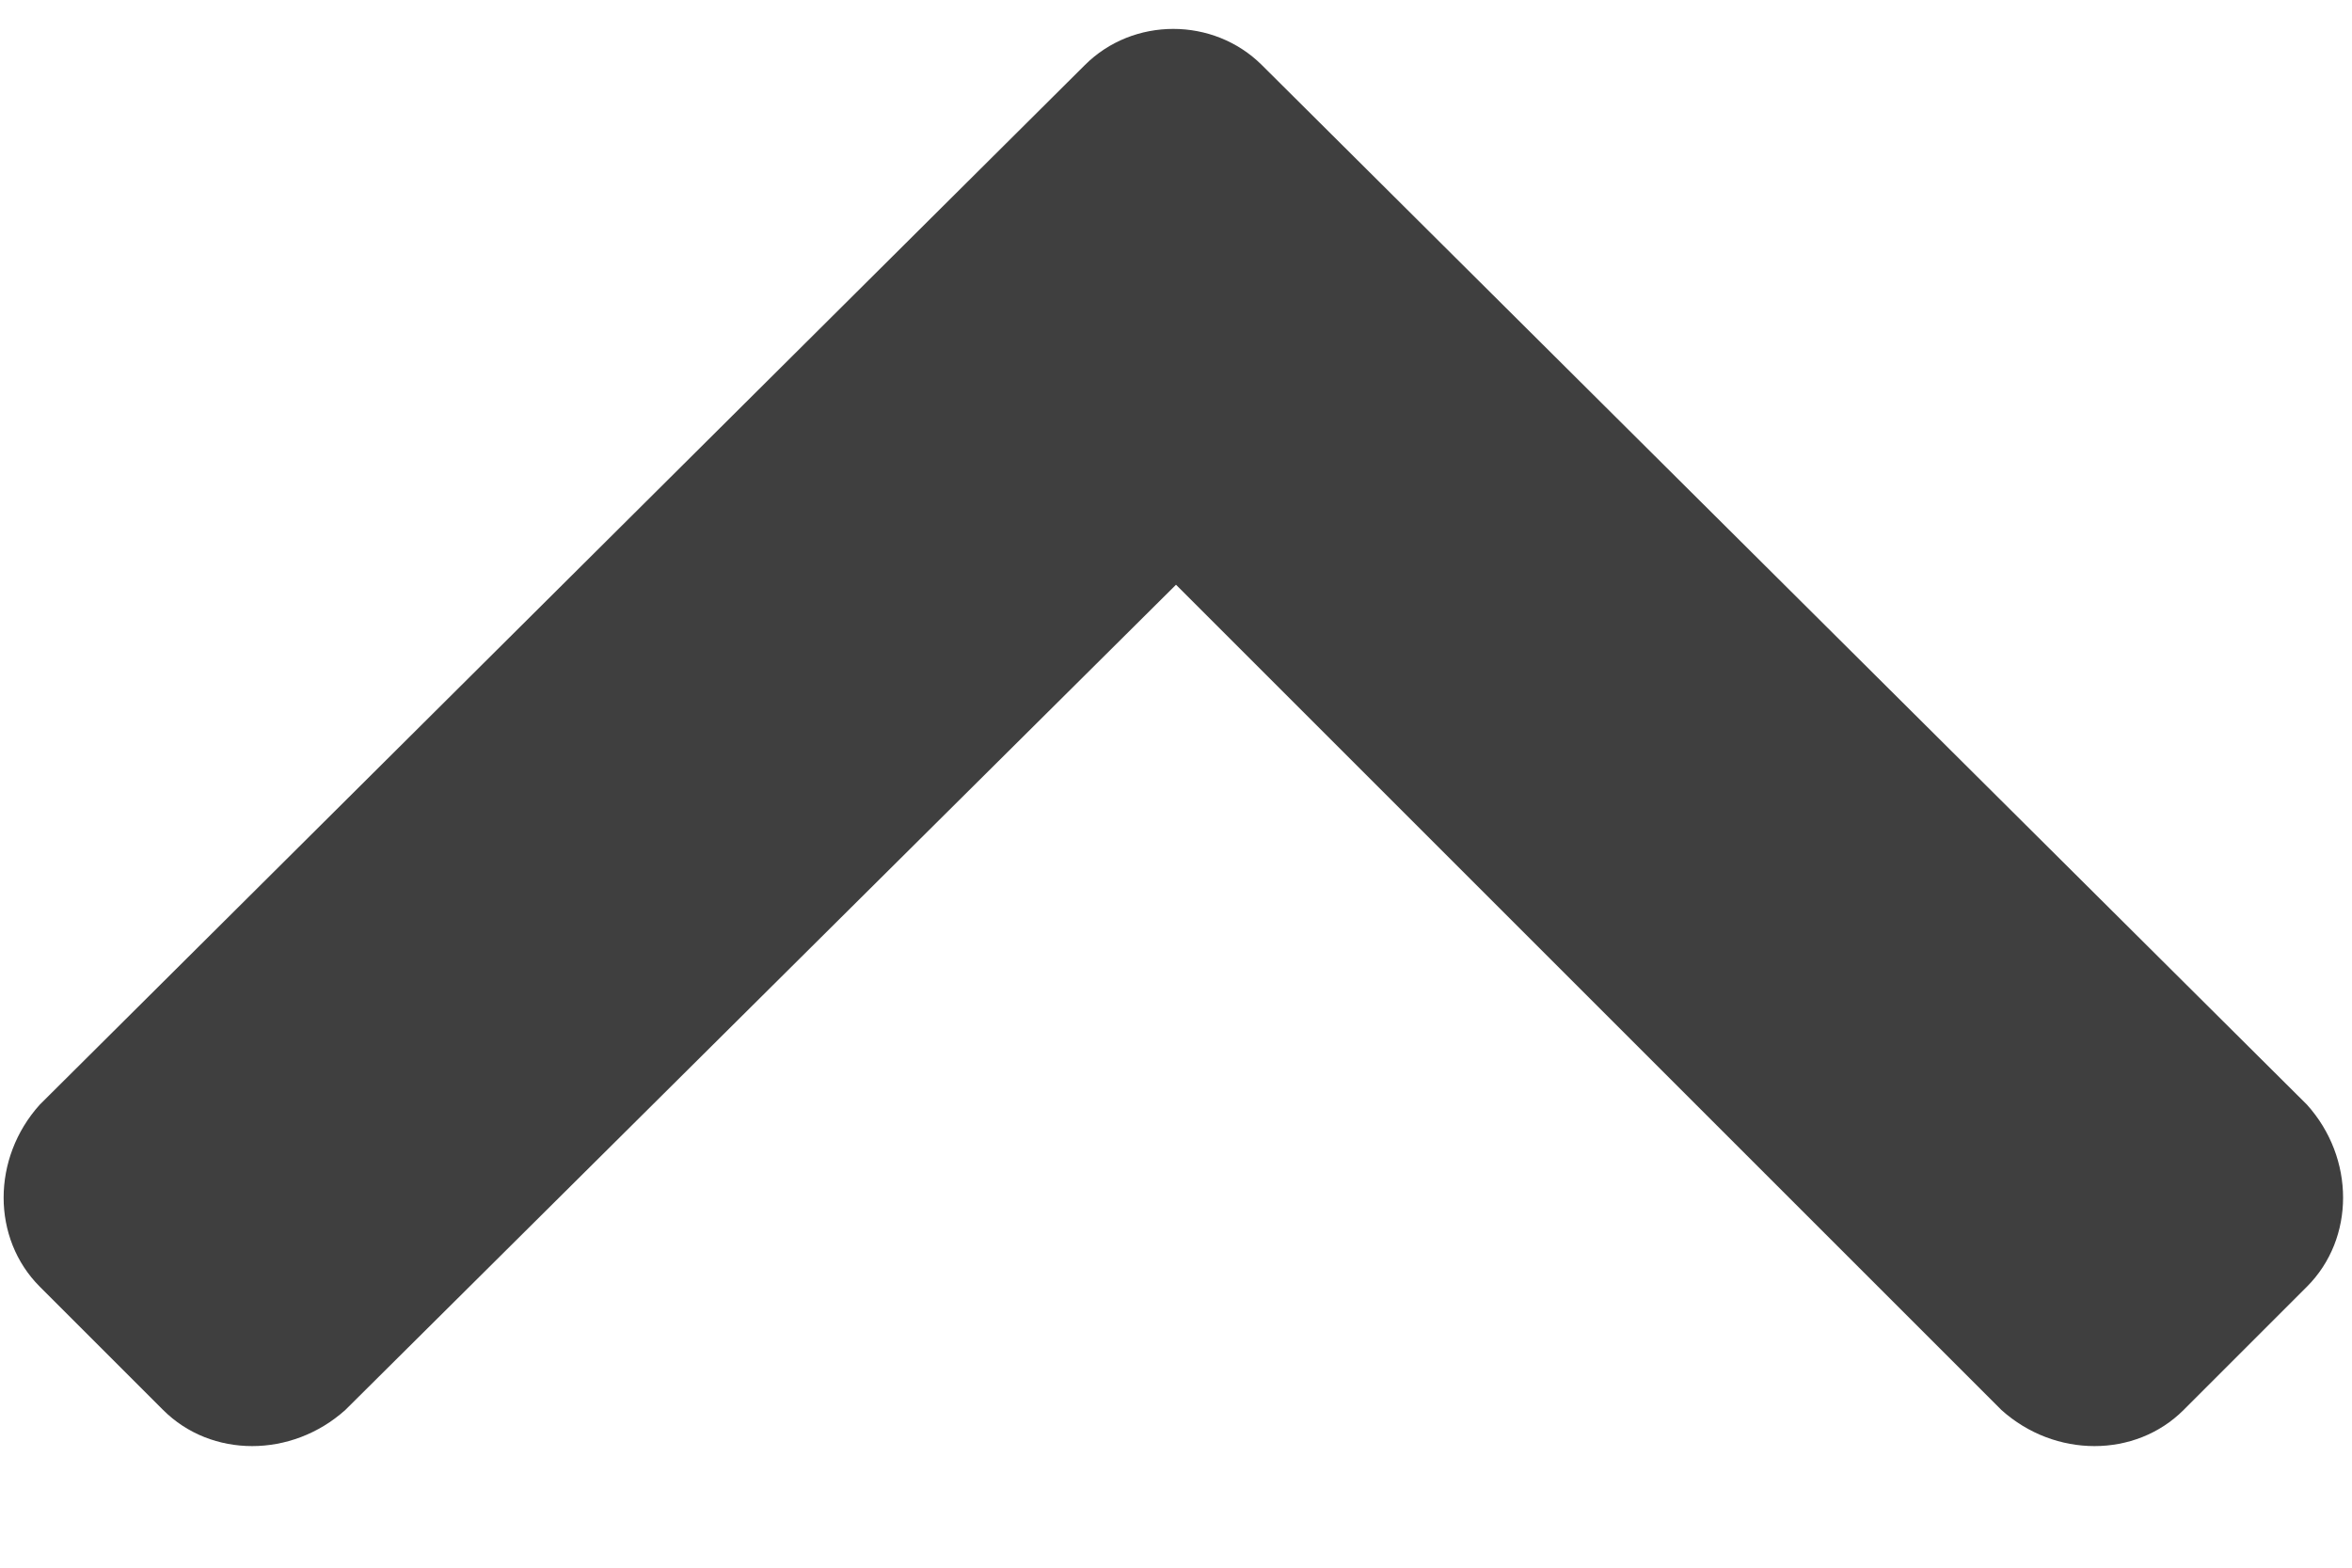
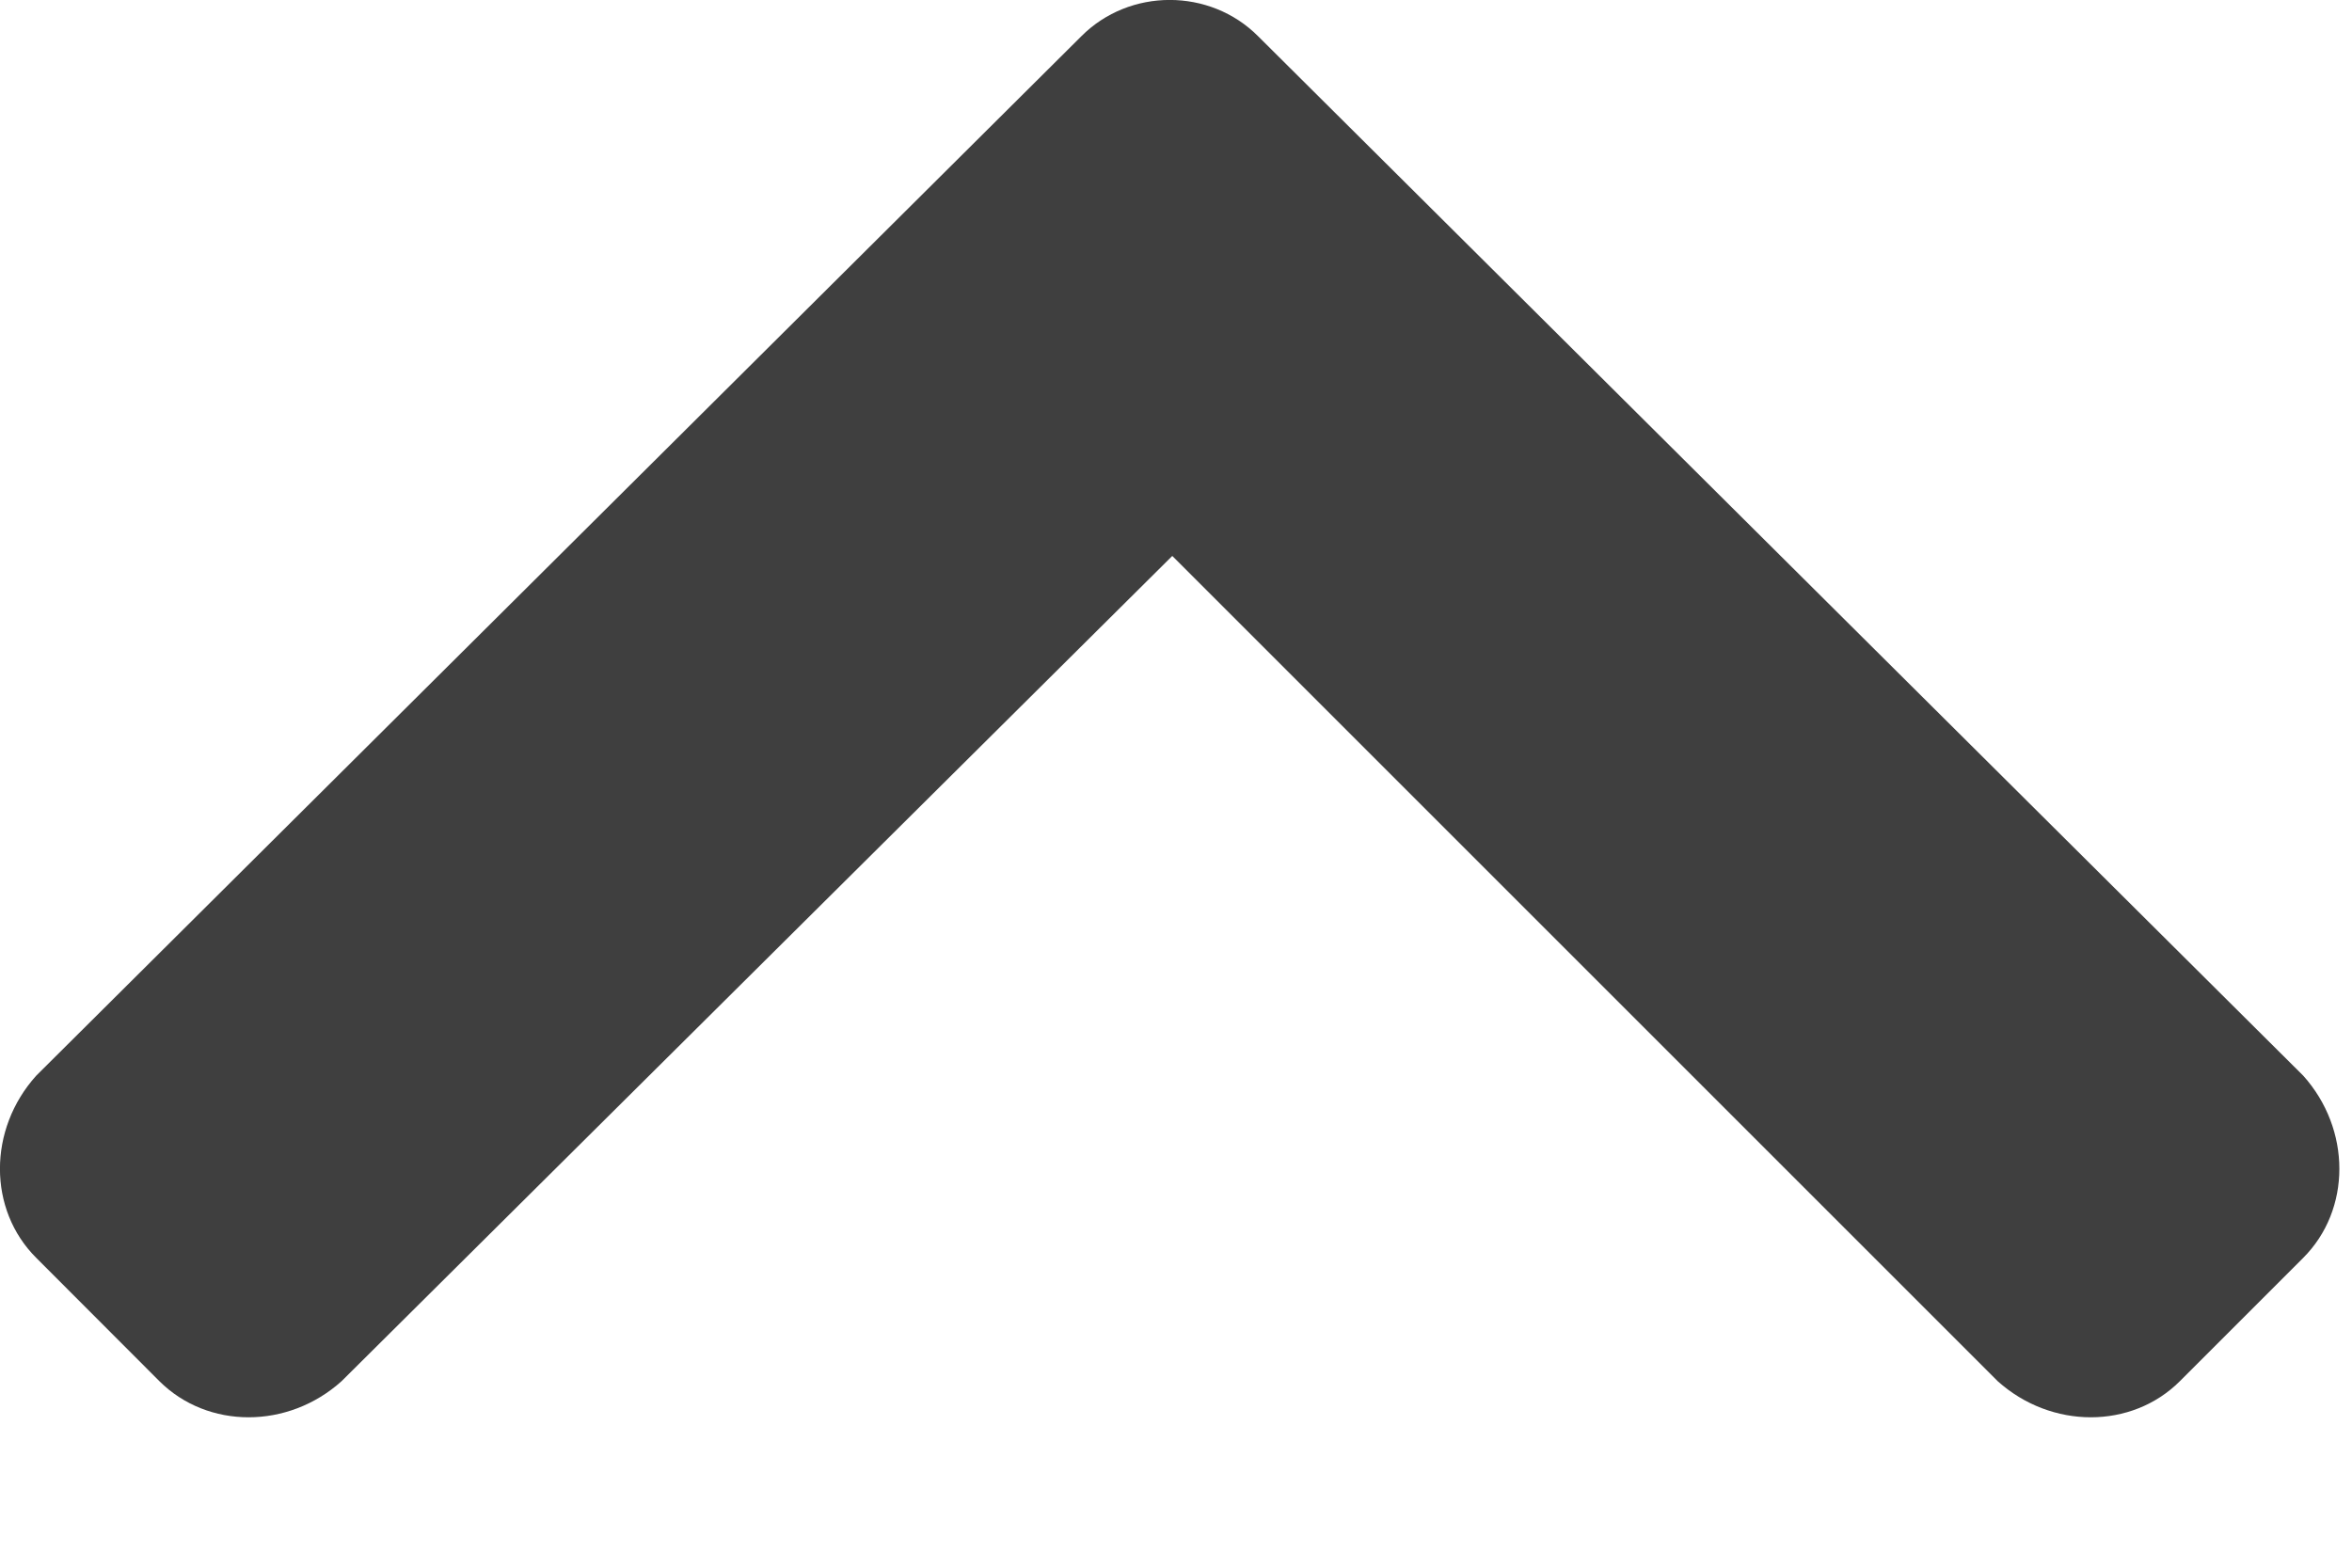
<svg xmlns="http://www.w3.org/2000/svg" width="12" height="8" viewBox="0 0 12 8" fill="none">
-   <path d="M6.438 0.332C6.191 0.086 5.781 0.086 5.535 0.332L0.203 5.637C-0.043 5.91 -0.043 6.32 0.203 6.566L0.832 7.195C1.078 7.441 1.488 7.441 1.762 7.195L6 2.984L10.211 7.195C10.484 7.441 10.895 7.441 11.141 7.195L11.77 6.566C12.016 6.32 12.016 5.91 11.77 5.637L6.438 0.332Z" fill="#3F3F3F" />
+   <path d="M6.419 0.185C6.173 -0.062 5.763 -0.062 5.517 0.185L0.185 5.489C-0.062 5.763 -0.062 6.173 0.185 6.419L0.813 7.048C1.06 7.294 1.47 7.294 1.743 7.048L5.981 2.837L10.192 7.048C10.466 7.294 10.876 7.294 11.122 7.048L11.751 6.419C11.997 6.173 11.997 5.763 11.751 5.489L6.419 0.185Z" fill="#3F3F3F" />
</svg>
